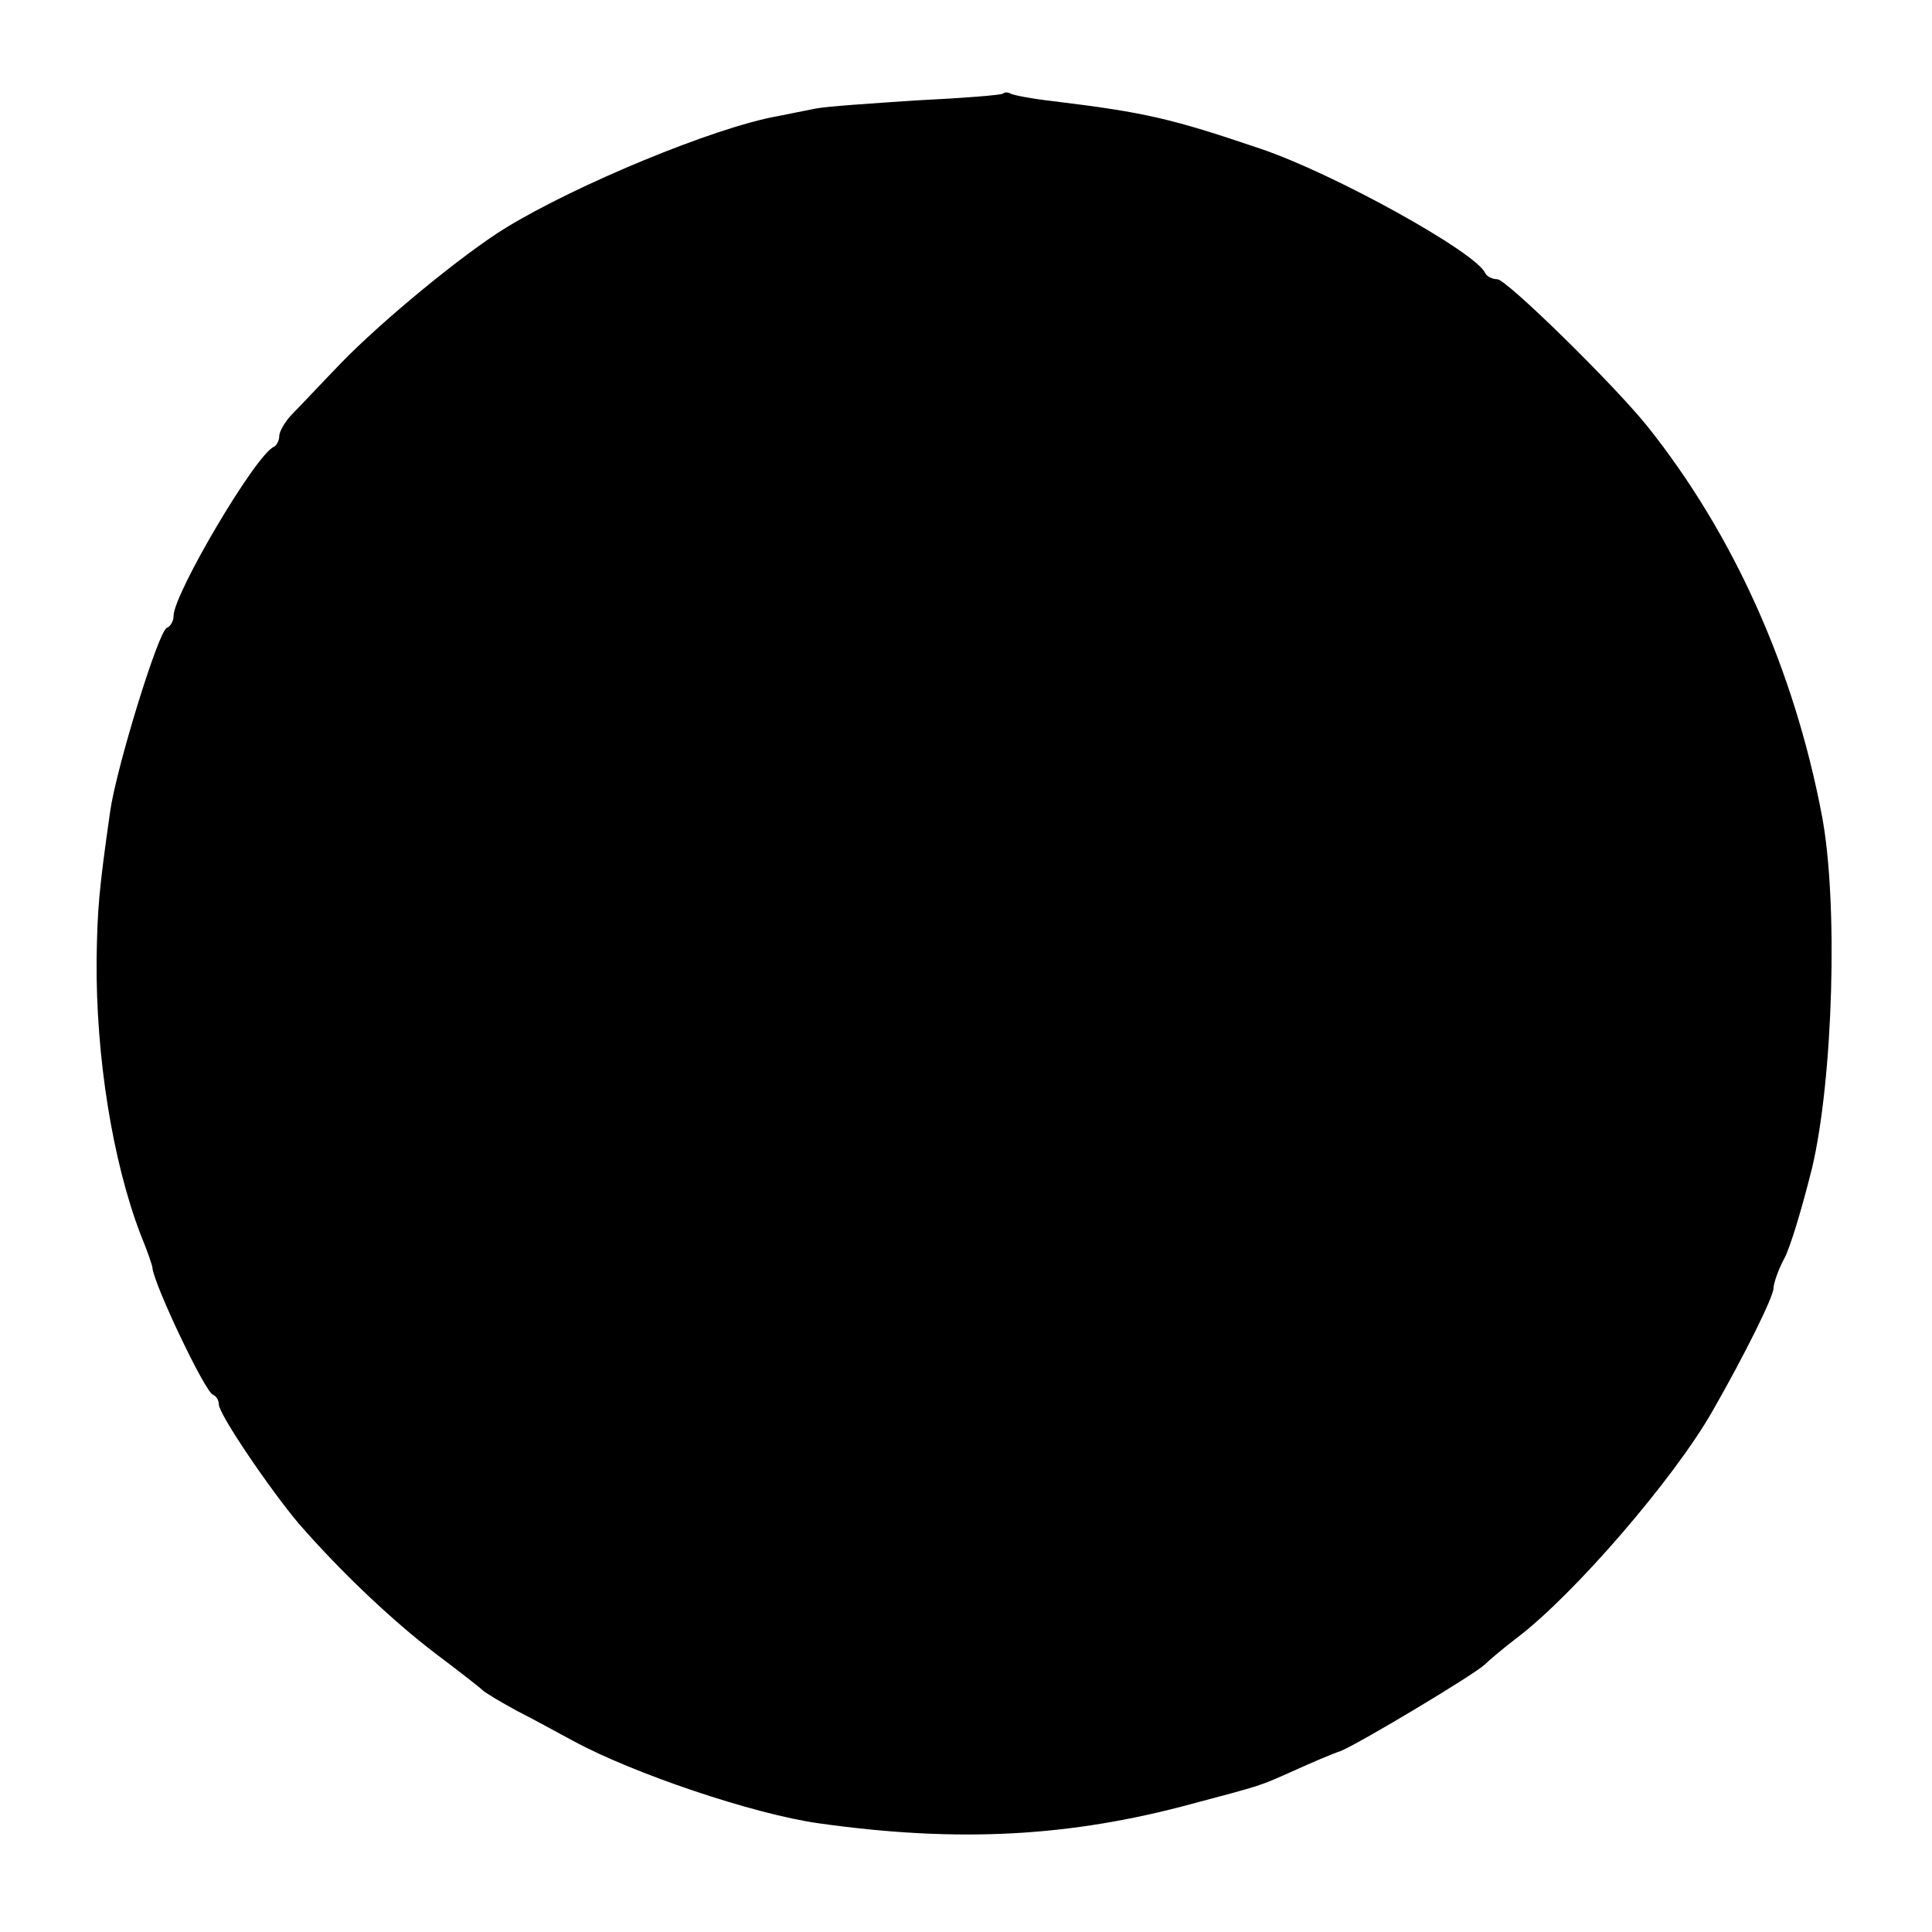
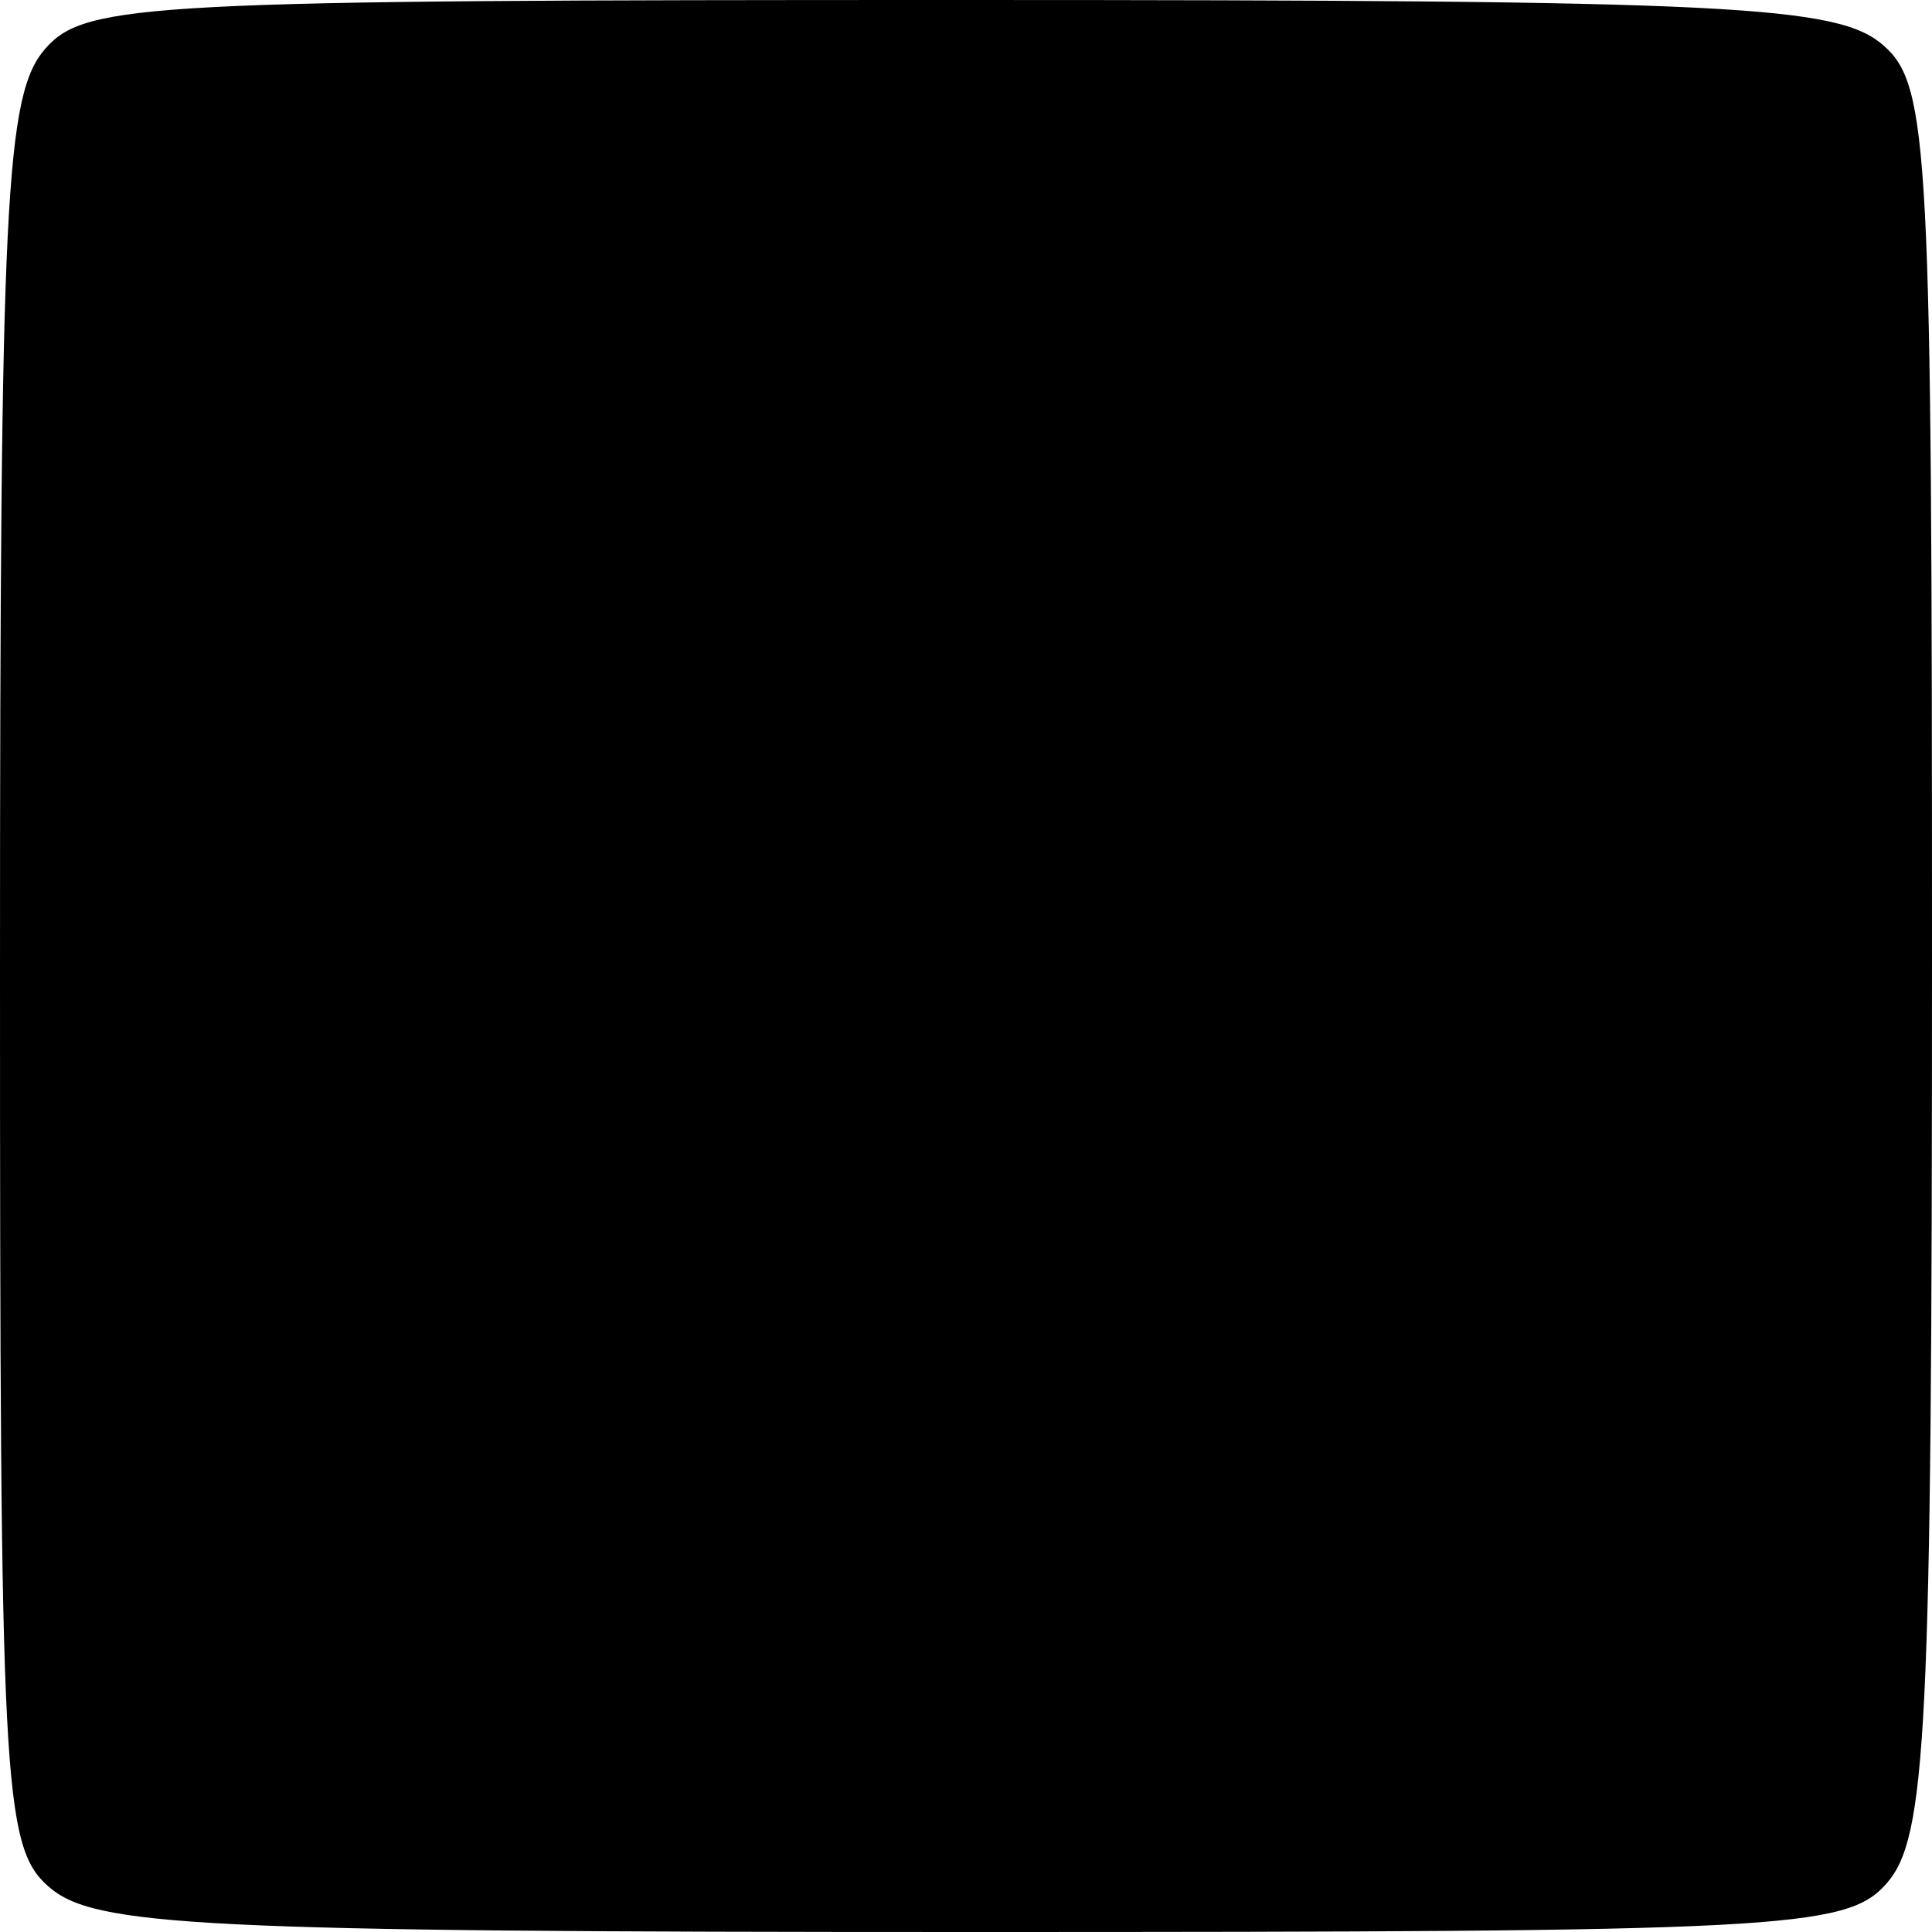
- <svg xmlns="http://www.w3.org/2000/svg" version="1.0" width="256pt" height="256pt" viewBox="0 0 256 256" preserveAspectRatio="xMidYMid meet">
-   <g transform="translate(0,256) scale(0.1,-0.1)" fill="#000000" stroke="none">
-     <path d="M1329 2436 c-2 -2 -53 -6 -114 -9 -60 -4 -121 -8 -135 -11 -14 -3 -36 -7 -50 -10 -84 -15 -267 -91 -360 -148 -57 -35 -165 -124 -219 -180 -28 -29 -57 -60 -66 -69 -8 -9 -15 -21 -15 -27 0 -5 -3 -12 -7 -14 -24 -10 -133 -195 -133 -224 0 -7 -4 -14 -9 -16 -11 -4 -67 -186 -75 -243 -15 -105 -17 -130 -18 -197 -1 -128 21 -266 58 -363 9 -22 16 -42 16 -45 2 -22 69 -163 80 -168 5 -2 8 -8 8 -13 0 -13 68 -113 106 -158 54 -62 122 -127 181 -172 32 -24 60 -46 63 -49 3 -3 23 -15 45 -27 22 -11 56 -30 75 -40 79 -43 239 -97 325 -109 185 -26 333 -18 495 26 94 25 88 23 135 44 22 10 50 22 62 26 26 11 173 99 190 114 6 6 25 22 42 35 77 58 210 213 260 301 43 75 81 152 81 163 0 6 6 24 14 39 8 14 24 68 37 120 28 118 35 353 13 468 -37 194 -117 372 -231 515 -45 56 -187 195 -199 195 -7 0 -14 4 -16 8 -11 27 -200 132 -298 165 -118 40 -152 48 -275 63 -27 3 -53 8 -56 10 -3 2 -8 2 -10 0z" />
+ <svg xmlns="http://www.w3.org/2000/svg" version="1.0" width="72pt" height="72pt" viewBox="0 0 72 72" preserveAspectRatio="xMidYMid meet">
+   <g transform="translate(0,72) scale(0.1,-0.1)" fill="#000000" stroke="none">
+     <path d="M17 702 c-15 -17 -17 -55 -17 -344 0 -302 1 -326 18 -341 17 -15 55 -17 344 -17 302 0 326 1 341 18 15 17 17 55 17 344 0 302 -1 326 -18 341 -17 15 -55 17 -344 17 -302 0 -326 -1 -341 -18z" />
  </g>
</svg>
